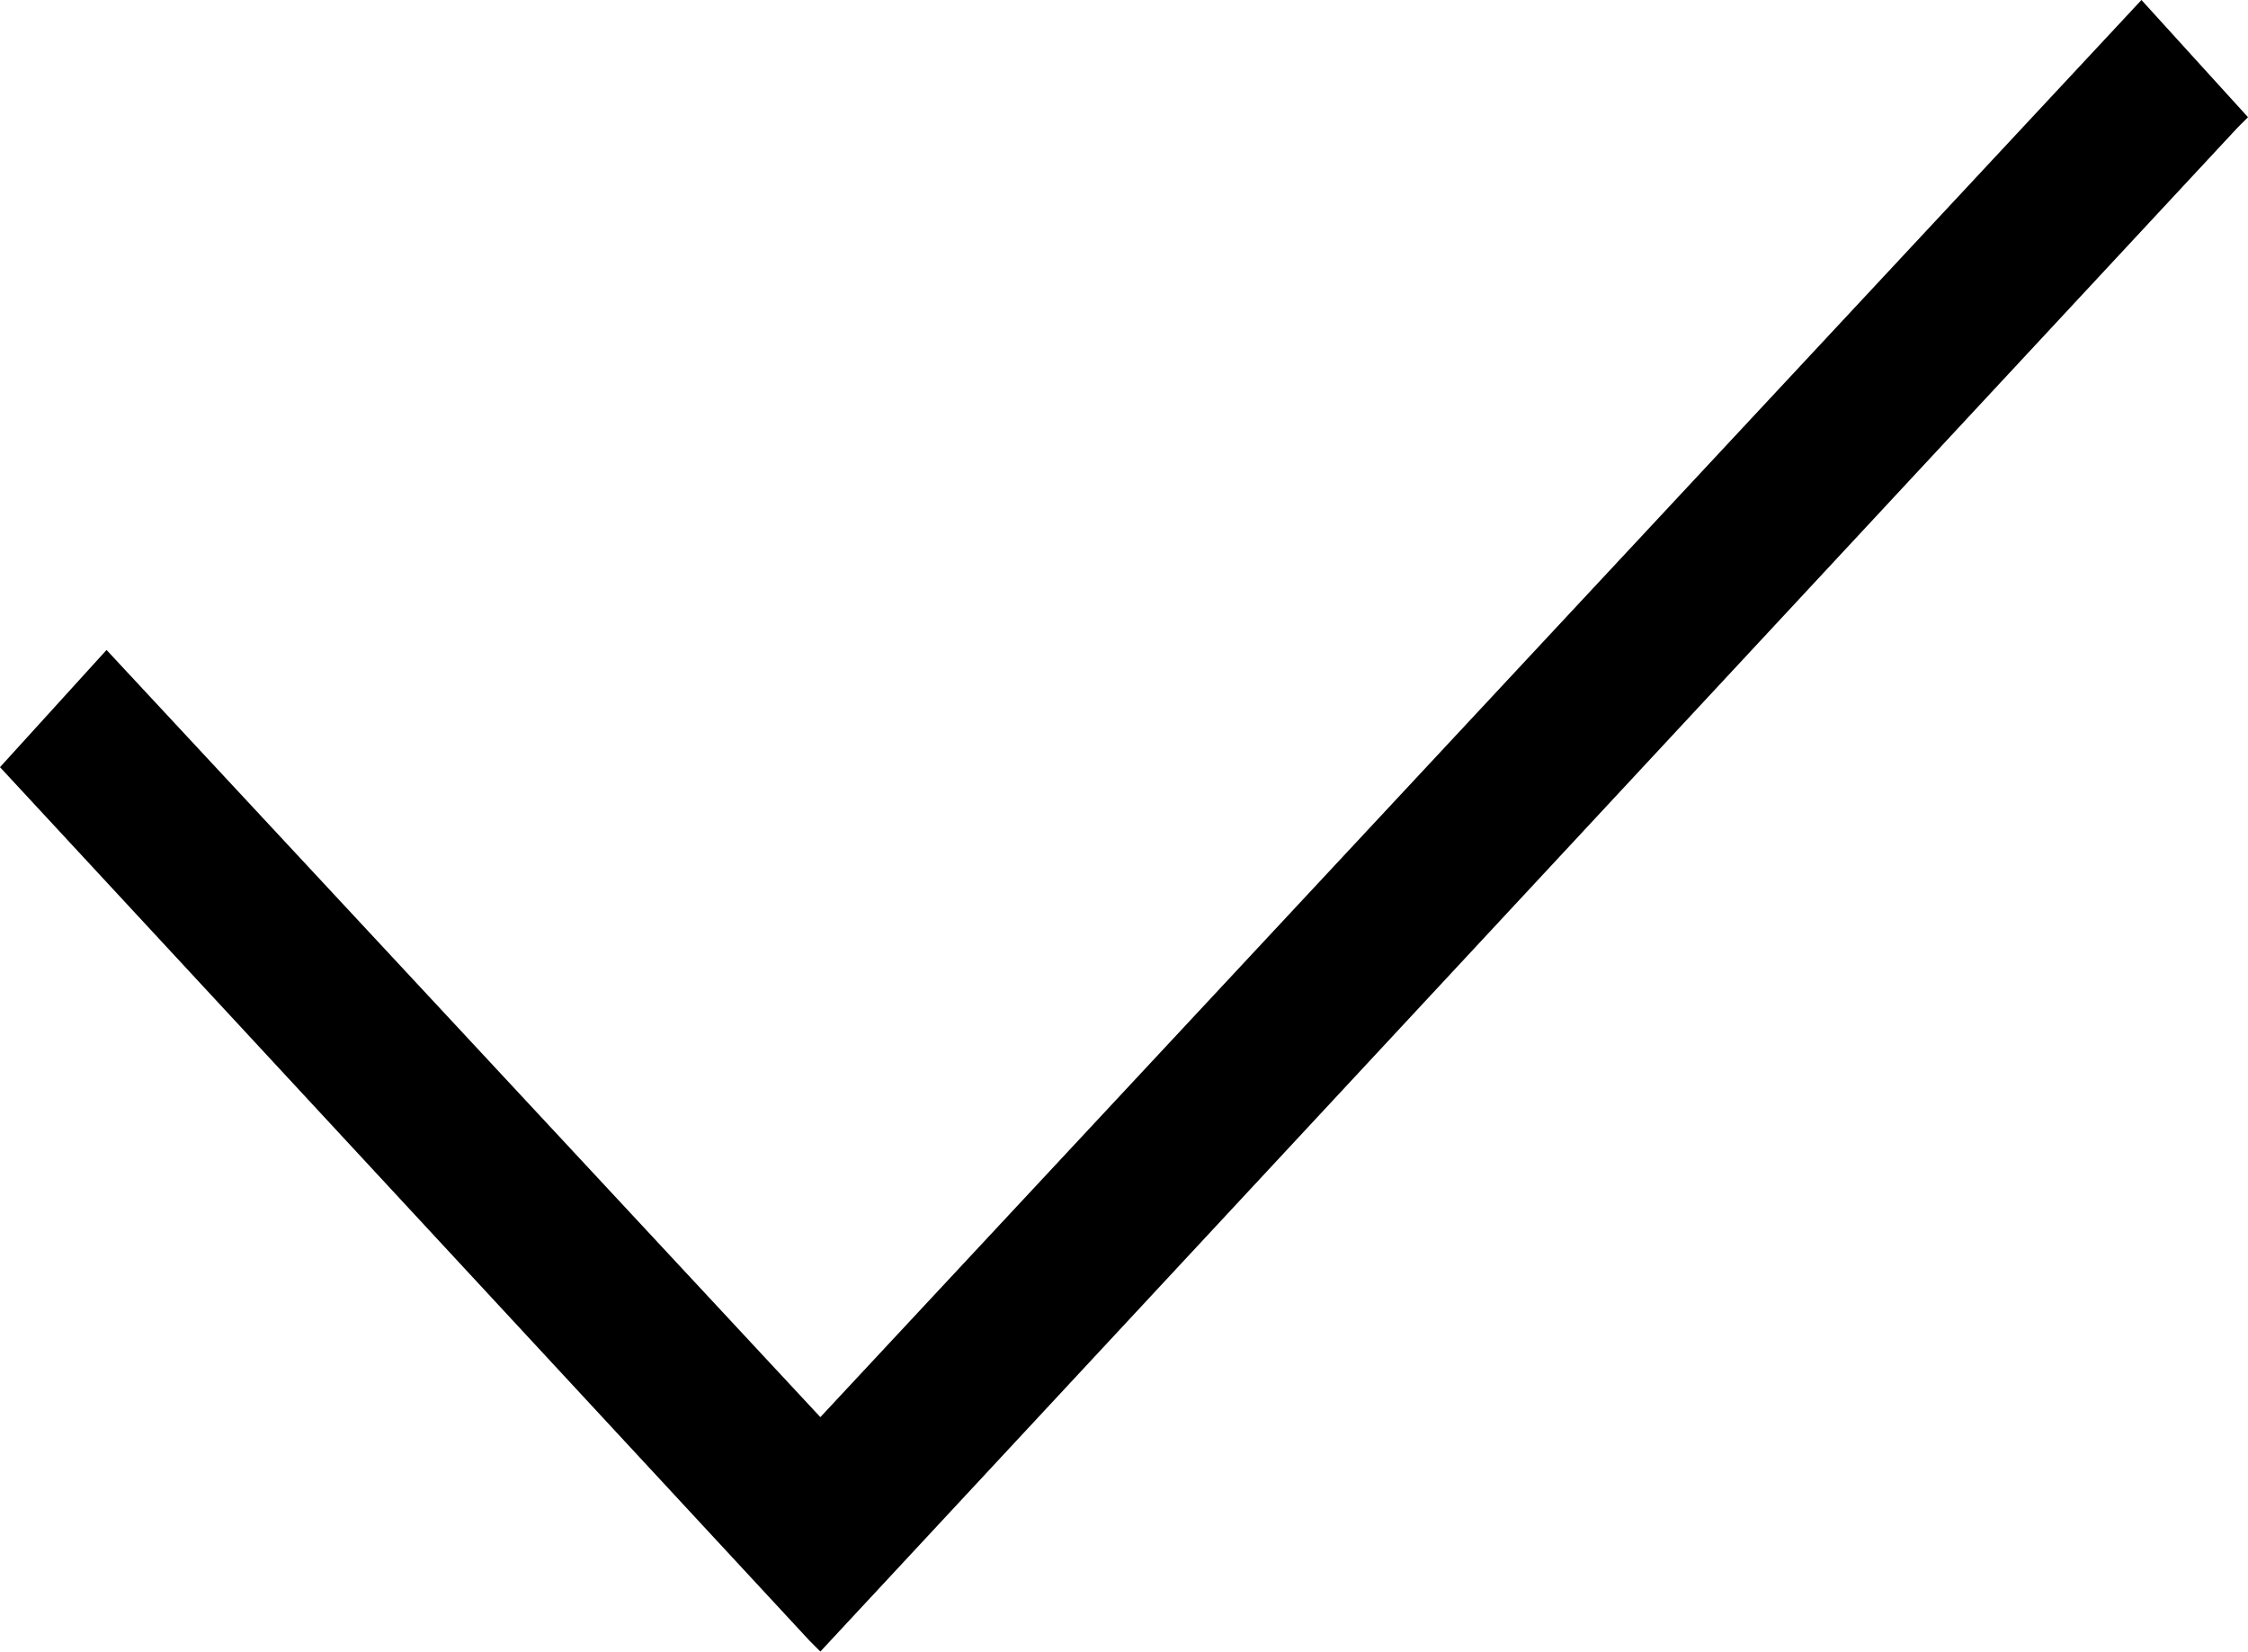
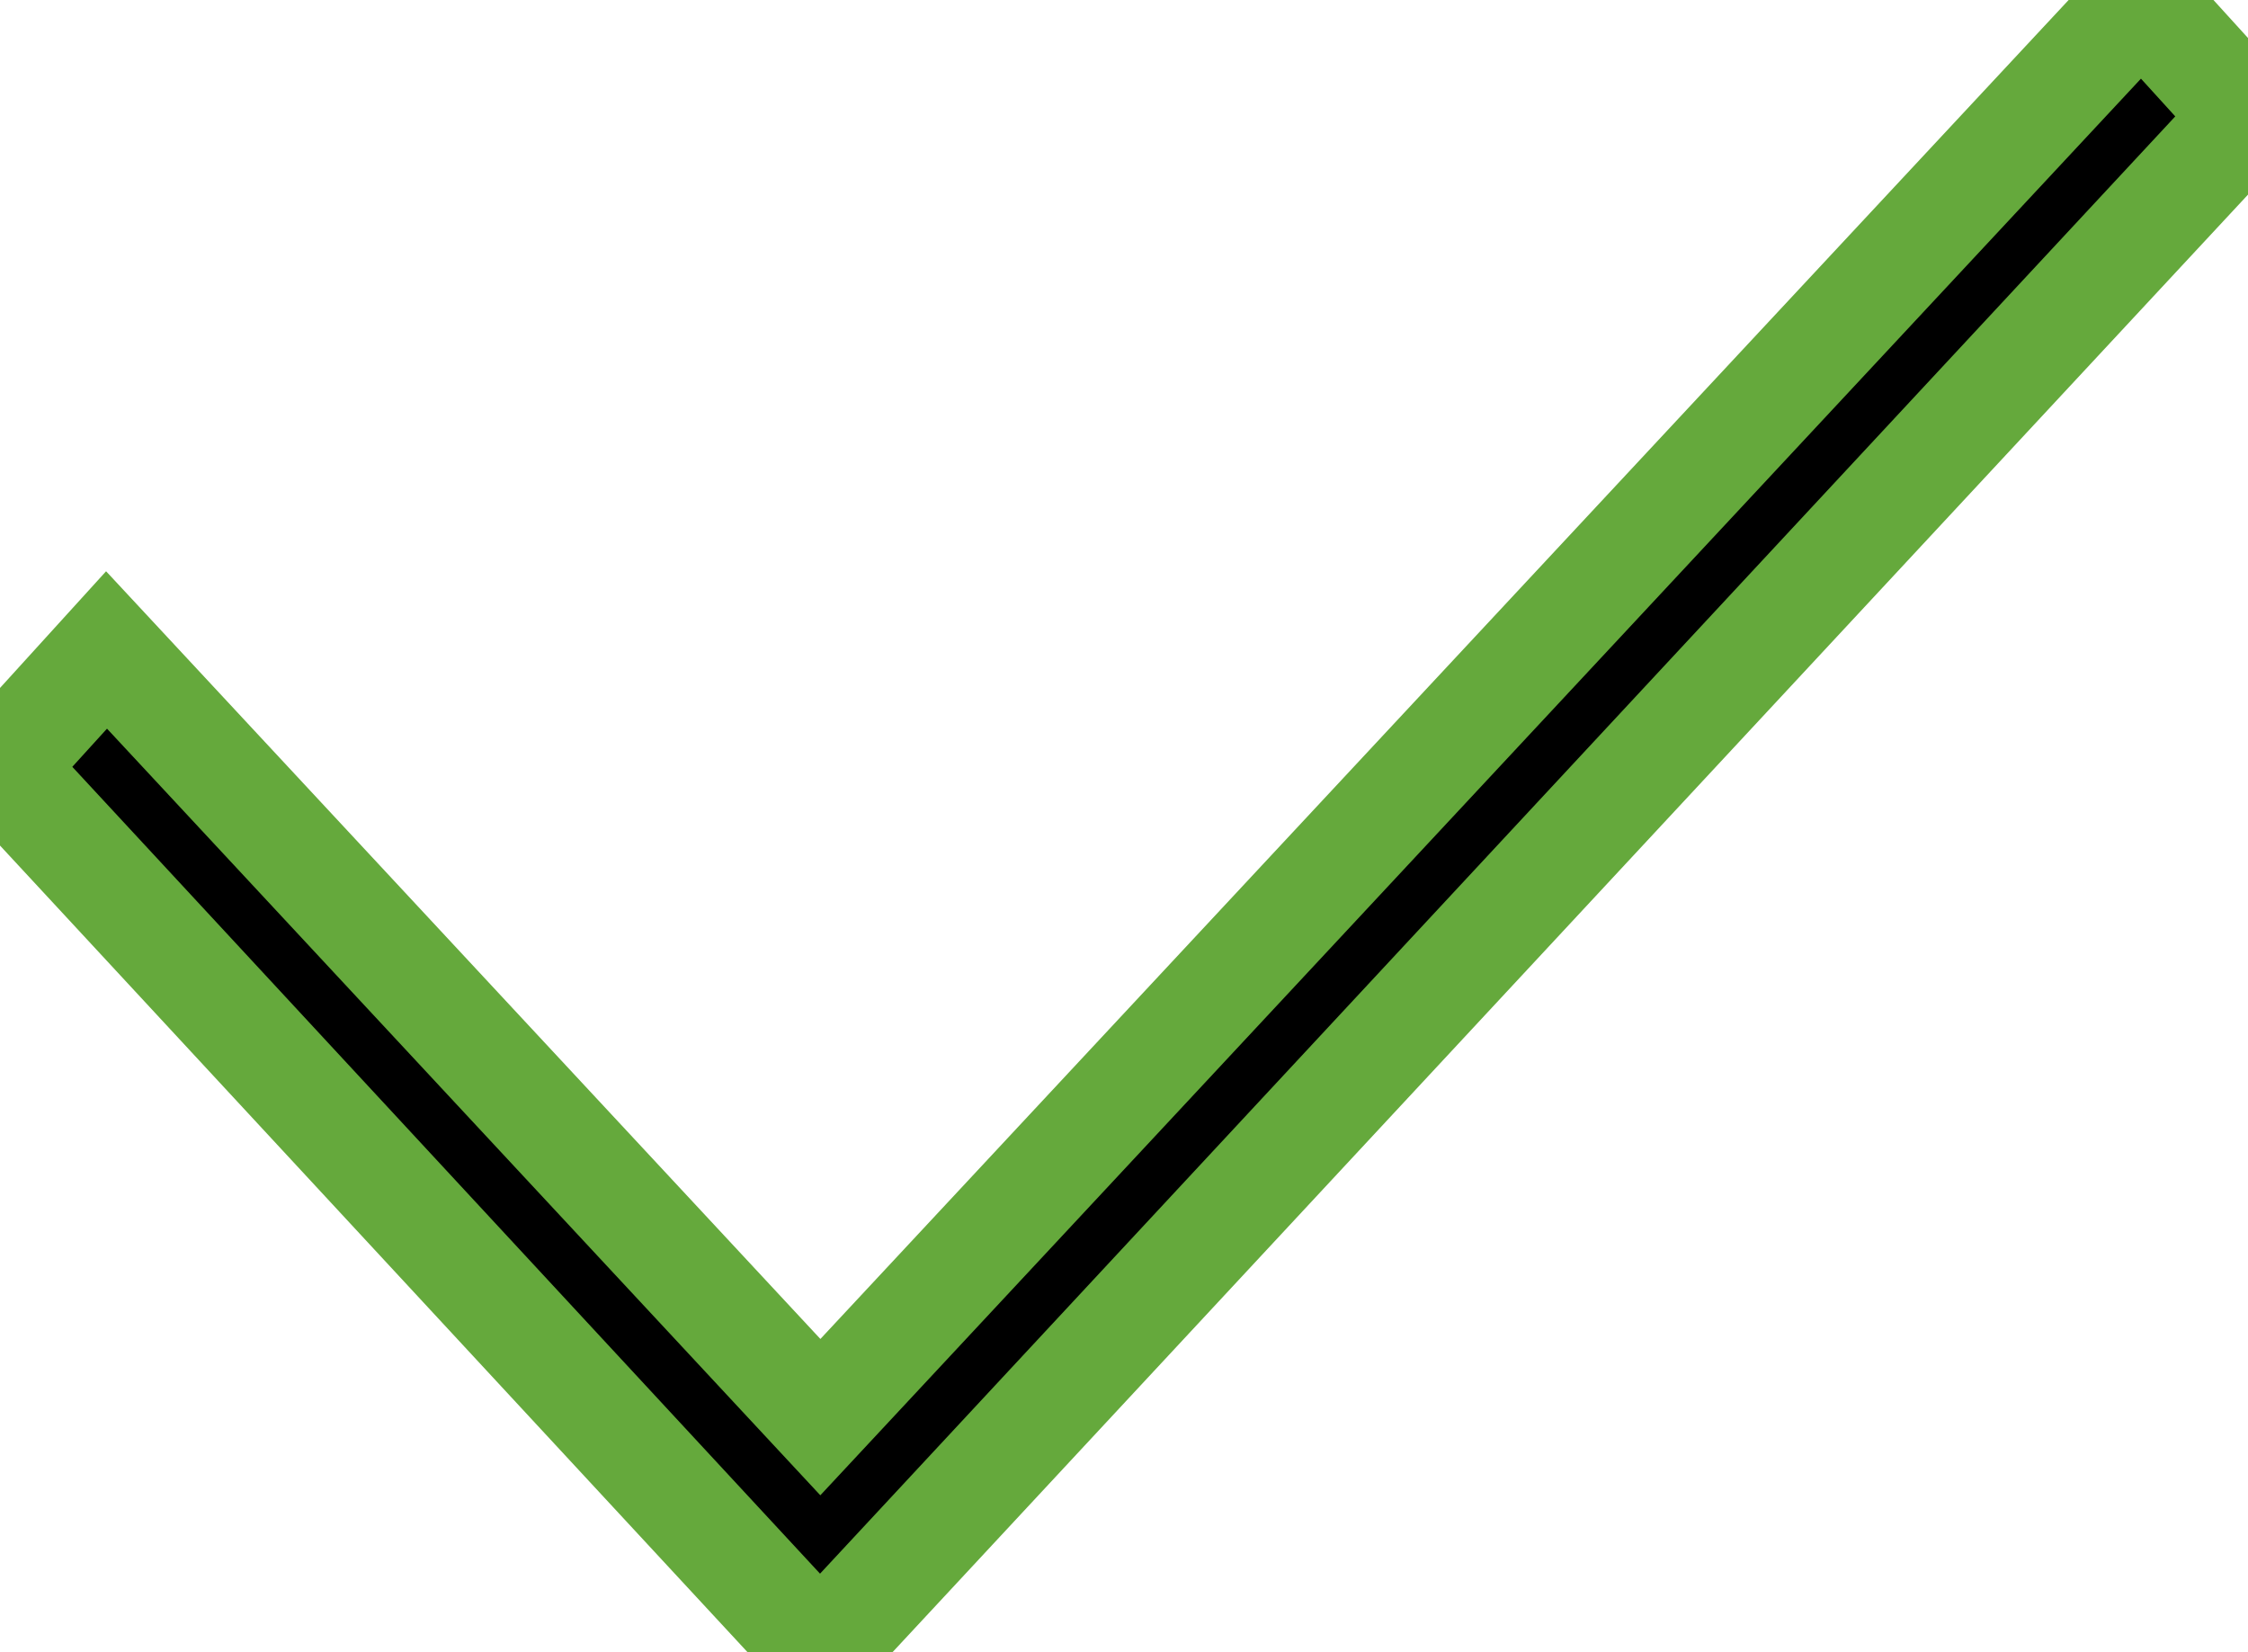
- <svg xmlns="http://www.w3.org/2000/svg" version="1.1" id="Layer_1" x="0px" y="0px" viewBox="0 0 21.1 15.5" style="enable-background:new 0 0 21.1 15.5;" xml:space="preserve">
+ <svg xmlns="http://www.w3.org/2000/svg" version="1.1" id="Layer_1" stroke="#65a93c" x="0px" y="0px" viewBox="0 0 21.1 15.5" xml:space="preserve">
  <polygon points="20.1,0 7.7,13.3 1,6.1 0,7.2 7.6,15.4 7.7,15.5 21,1.2 21.1,1.1 " />
</svg>
